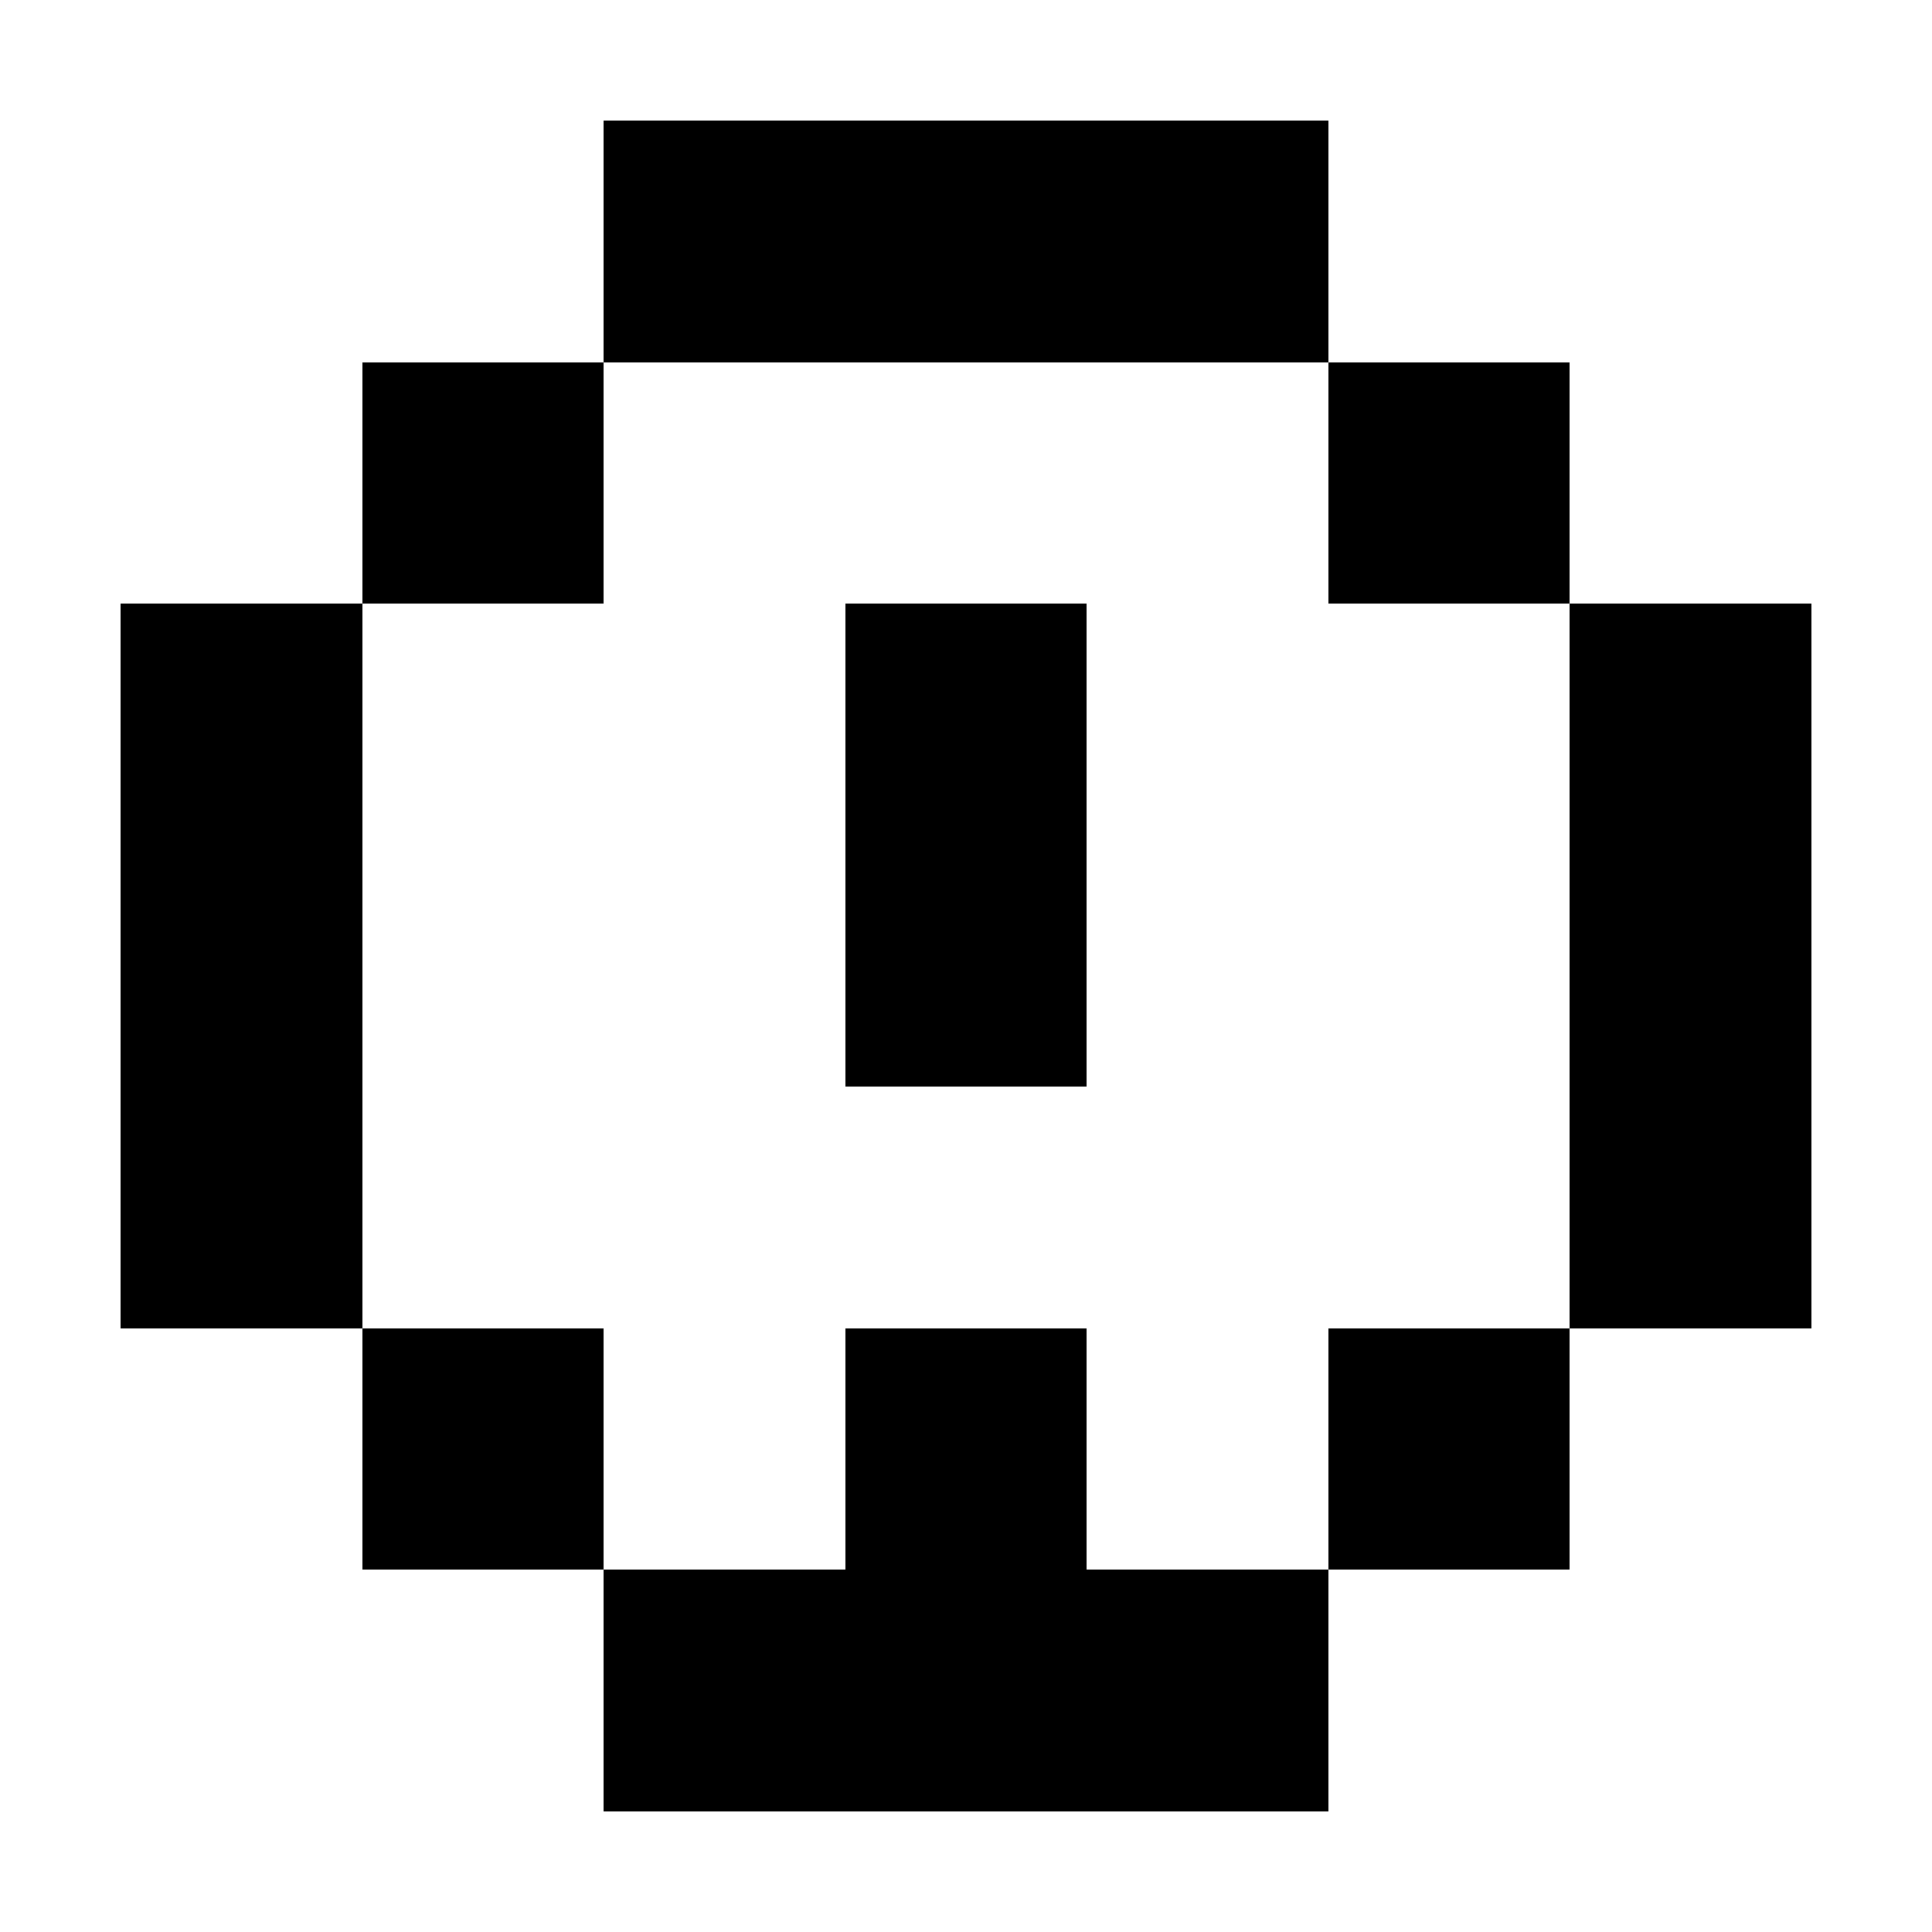
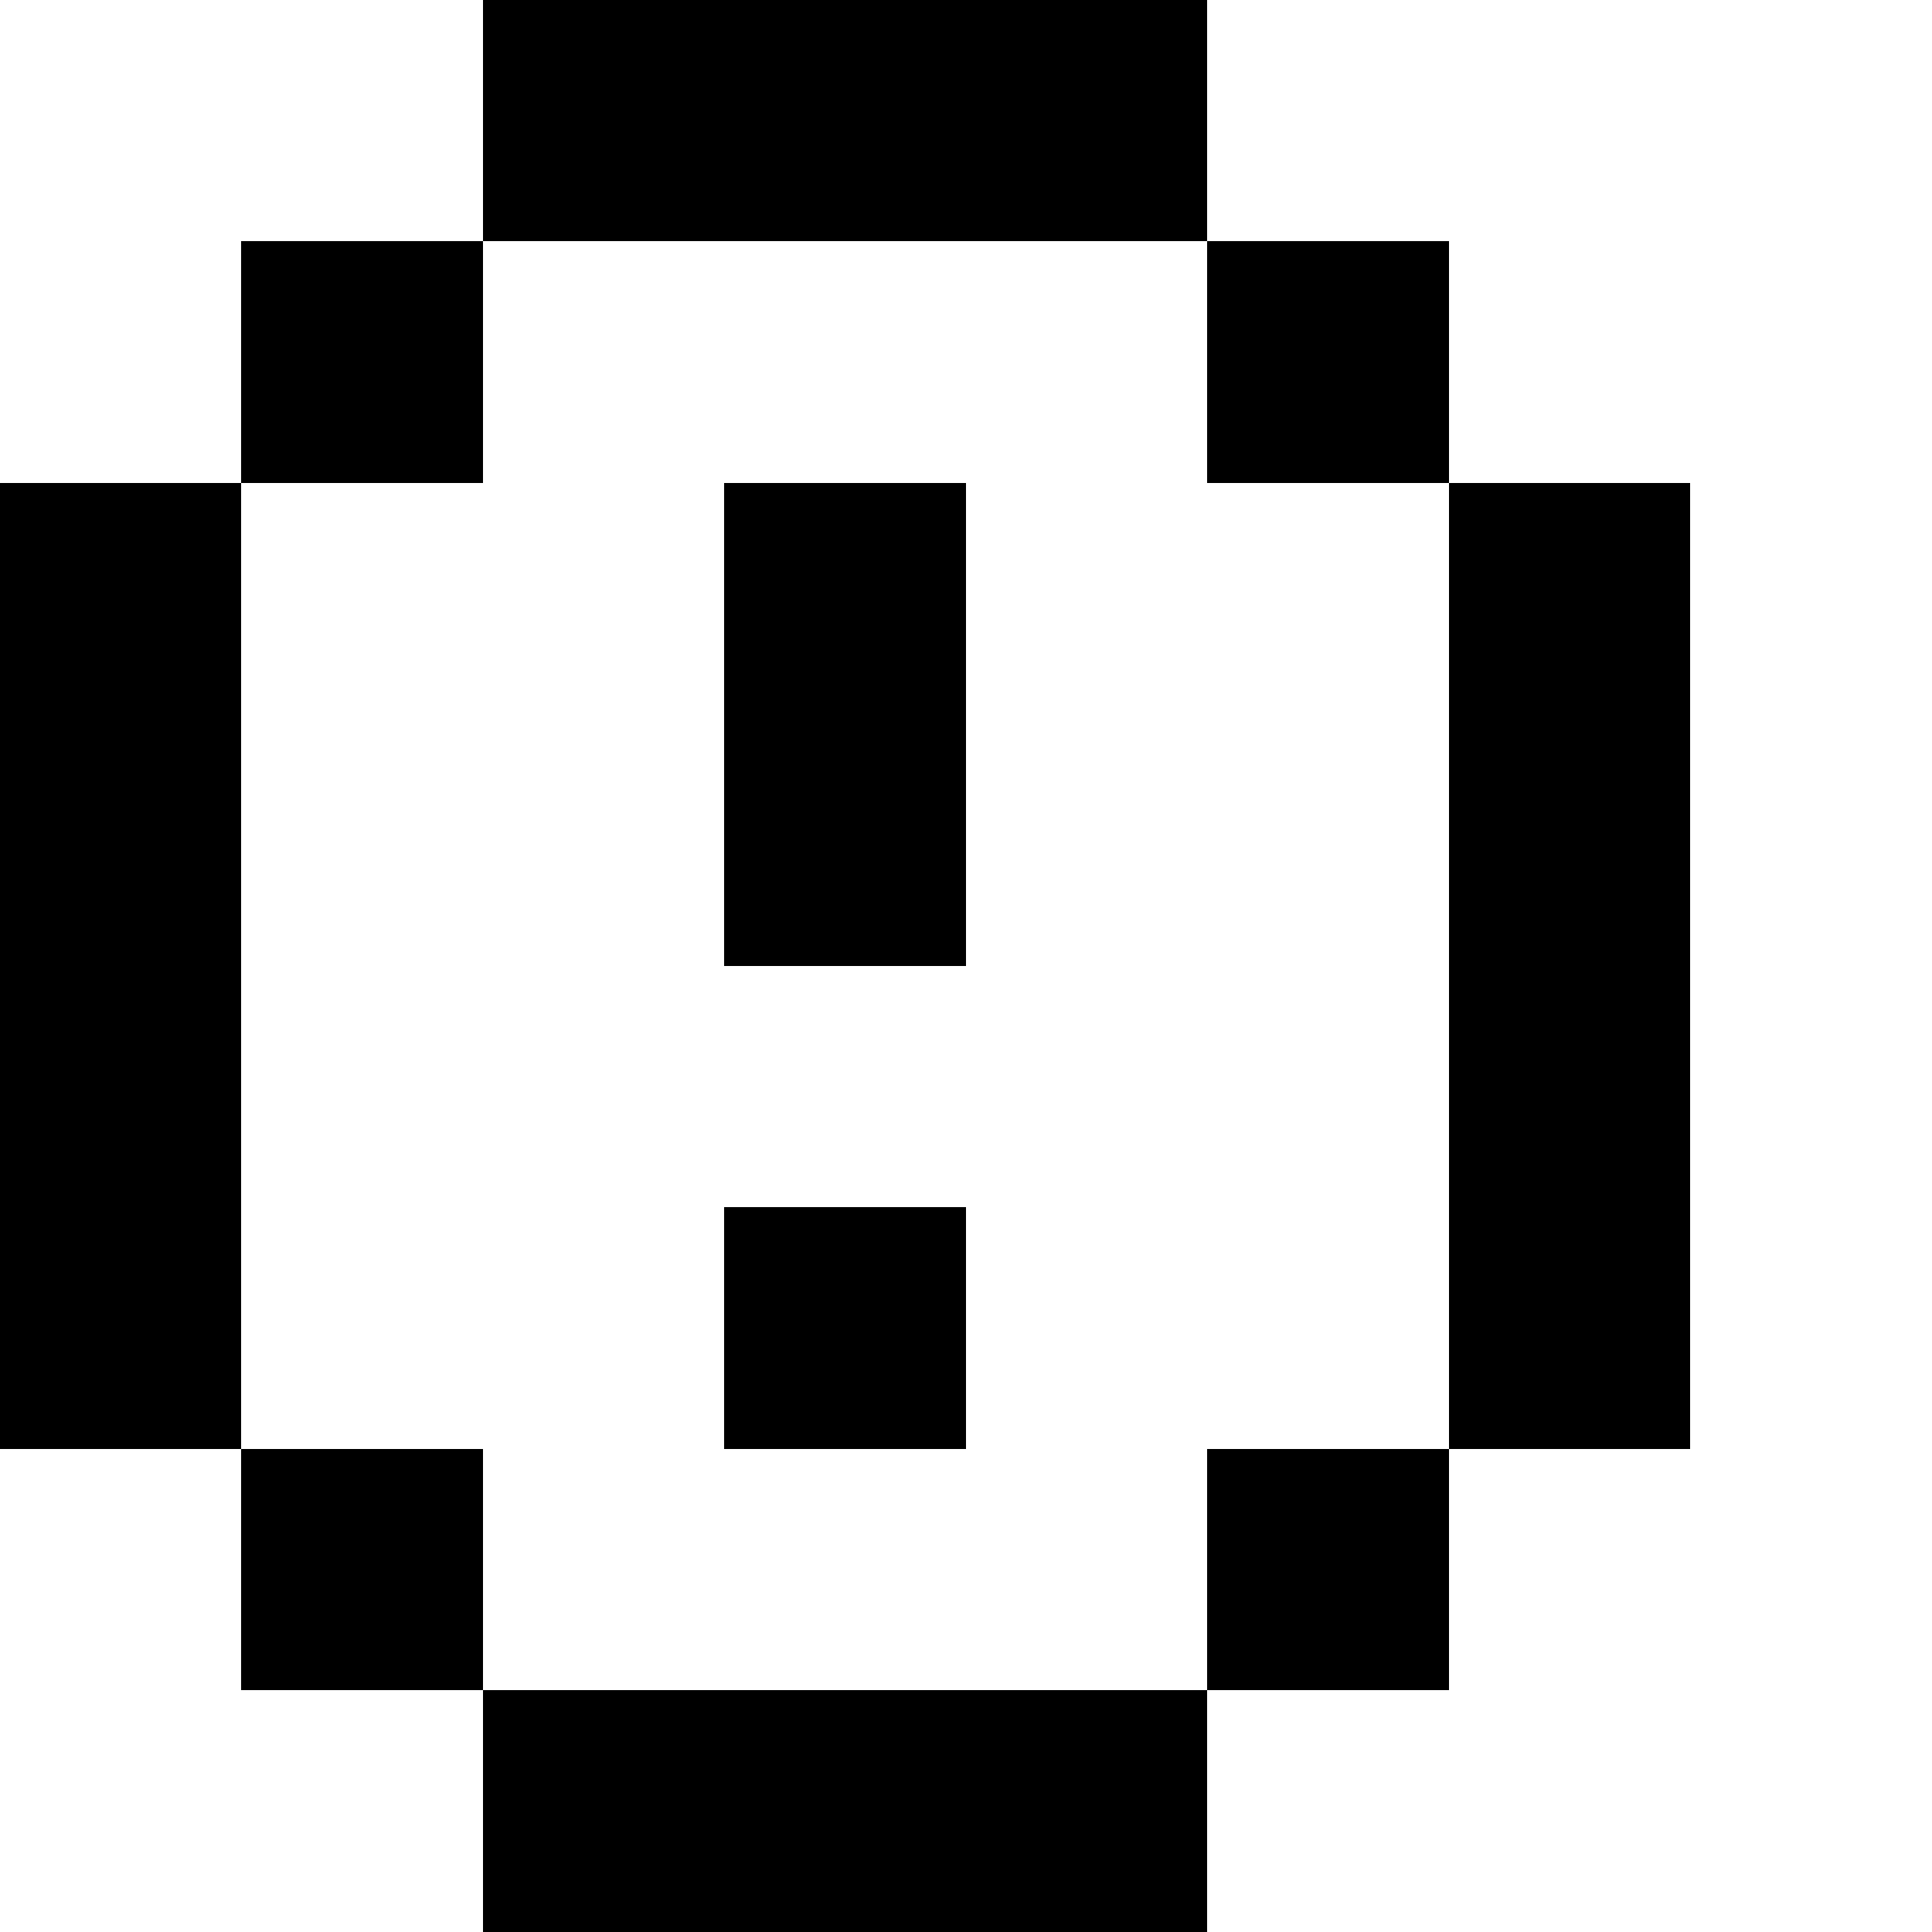
<svg xmlns="http://www.w3.org/2000/svg" width="16" height="16" viewBox="0 0 16 16" fill="currentColor" shape-rendering="crispEdges">
-   <path d="M5 1h6v2h-6zM3 3h2v2h-2zM11 3h2v2h-2zM1 5h2v2h-2zM7 5h2v2h-2zM13 5h2v2h-2zM1 7h2v2h-2zM7 7h2v2h-2zM13 7h2v2h-2zM1 9h2v2h-2zM13 9h2v2h-2zM3 11h2v2h-2zM7 11h2v2h-2zM11 11h2v2h-2zM5 13h6v2h-6z" />
+   <path d="M4 0h6v2h-6zM2 2h2v2h-2zM10 2h2v2h-2zM0 4h2v2h-2zM6 4h2v2h-2zM12 4h2v2h-2zM0 6h2v2h-2zM6 6h2v2h-2zM12 6h2v2h-2zM0 8h2v2h-2zM12 8h2v2h-2zM0 10h2v2h-2zM6 10h2v2h-2zM12 10h2v2h-2zM2 12h2v2h-2zM10 12h2v2h-2zM4 14h6v2h-6z" />
</svg>
